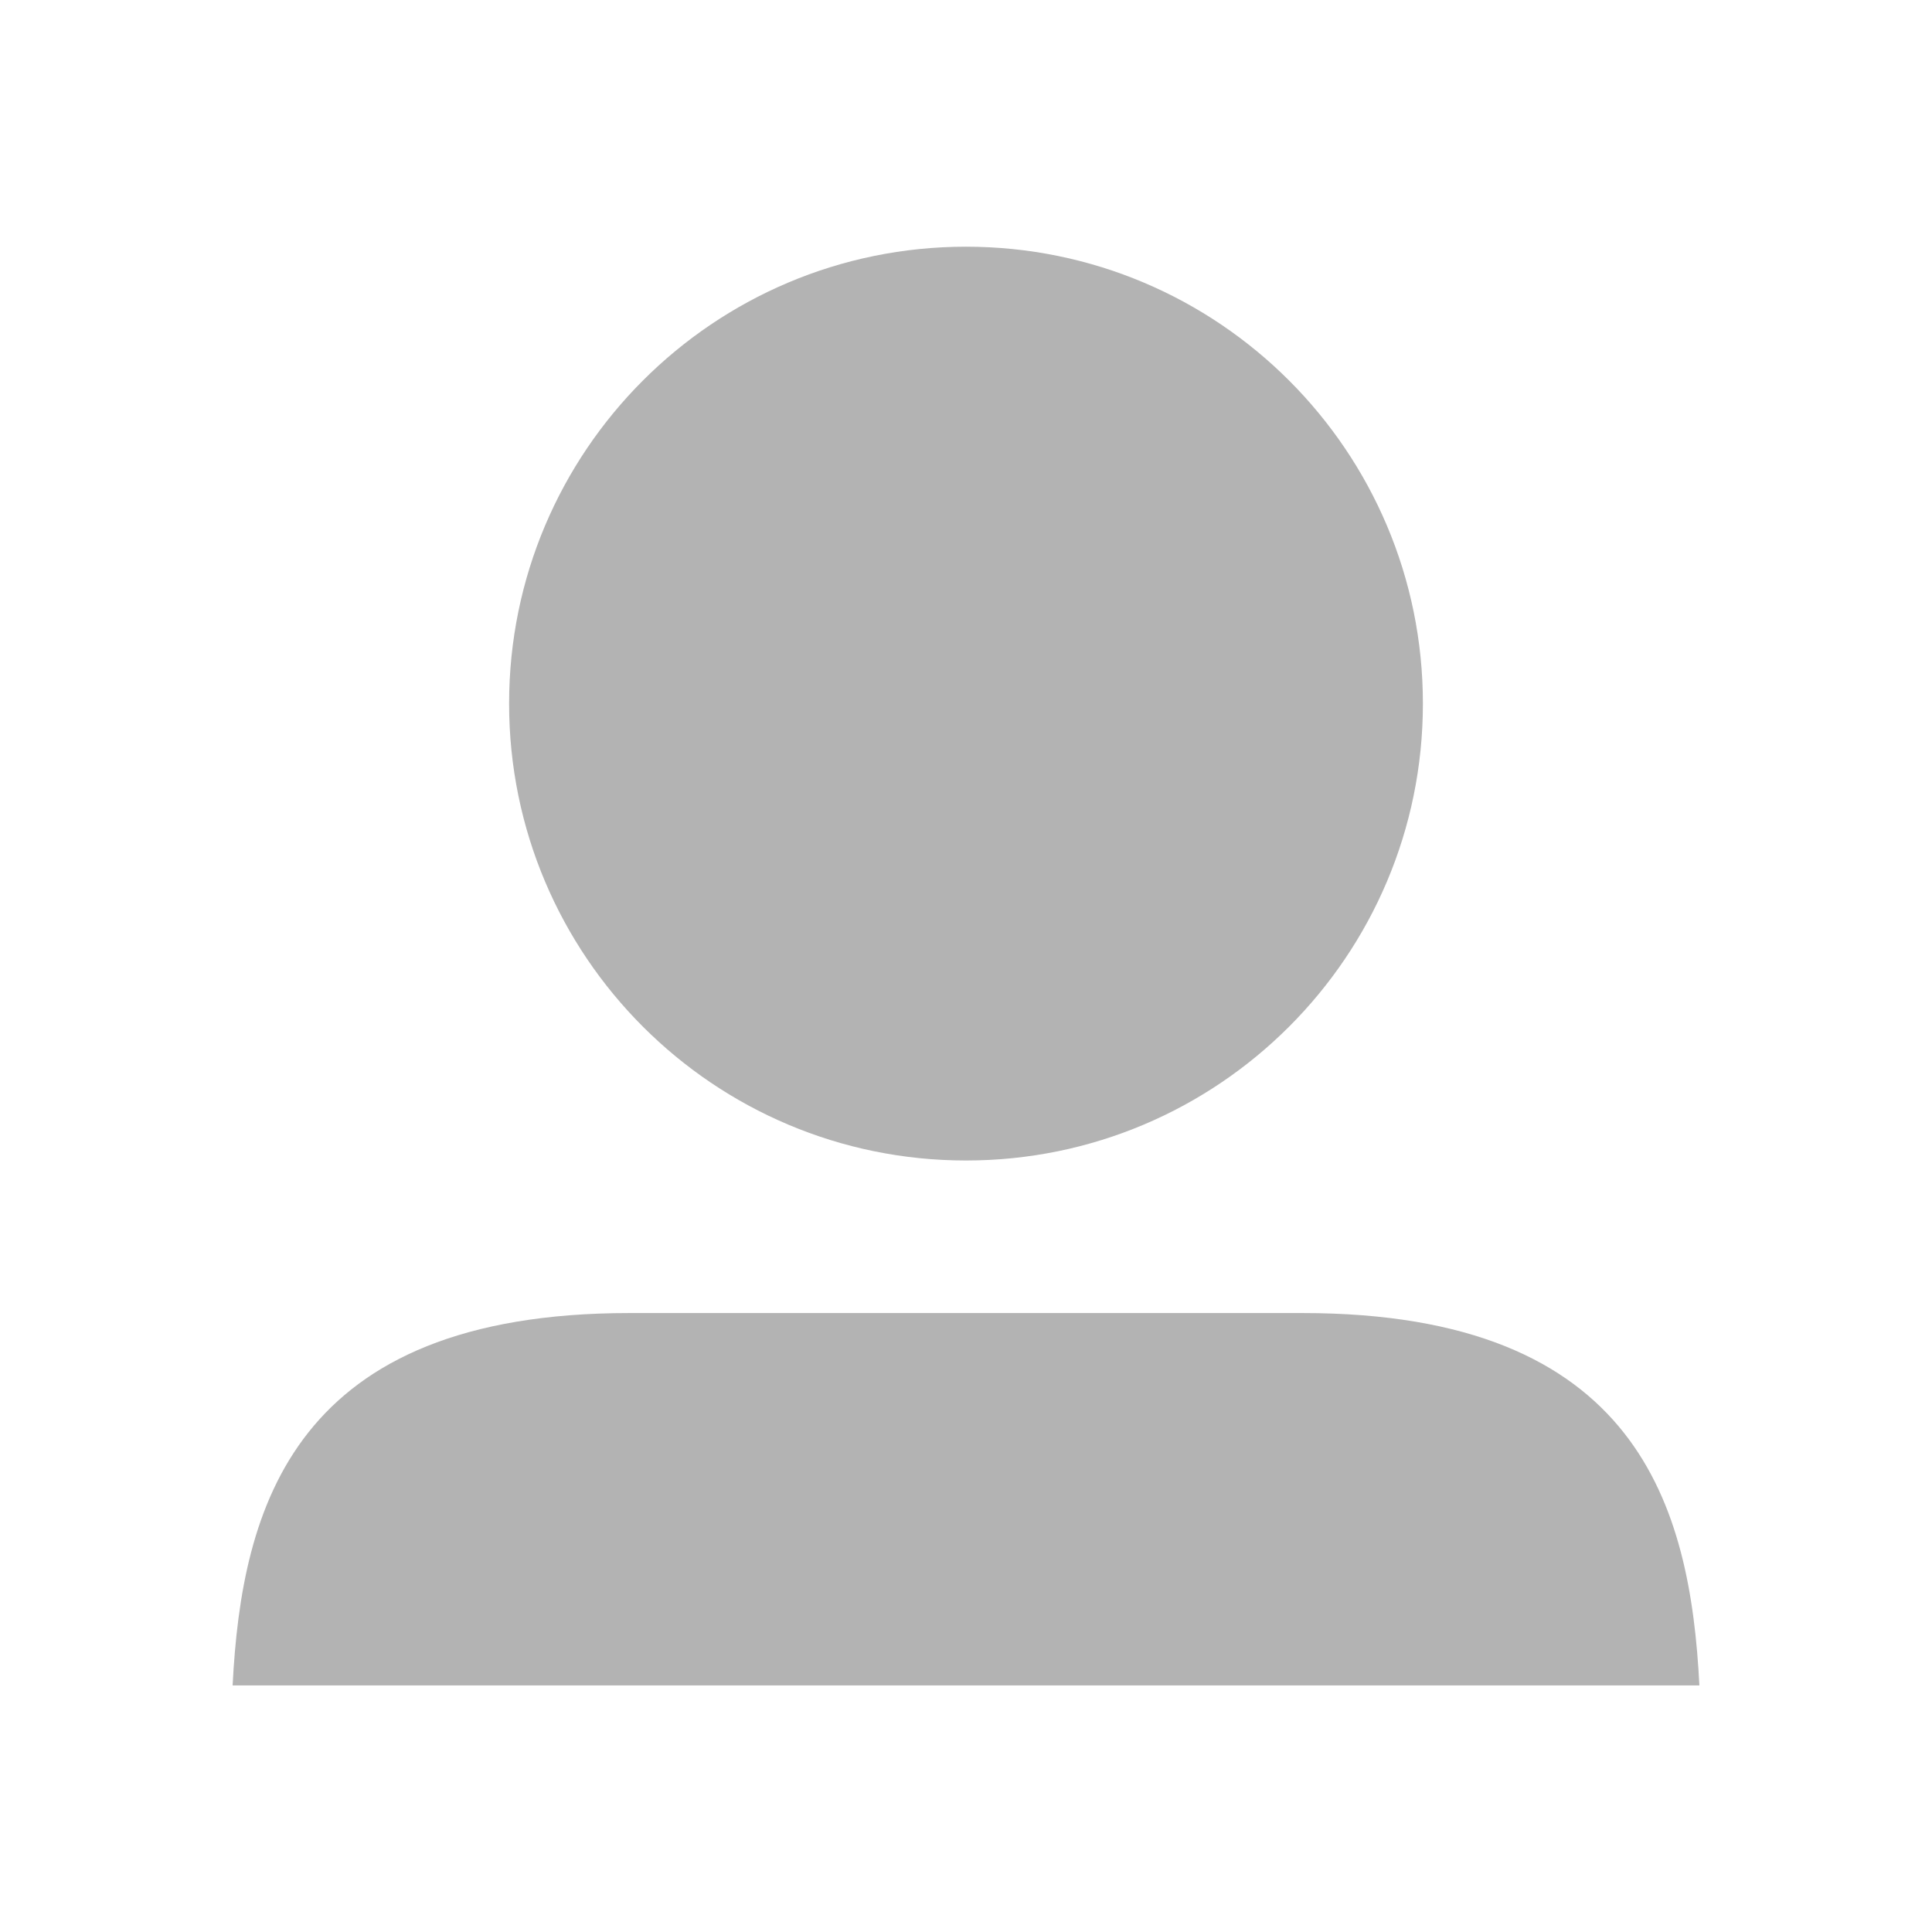
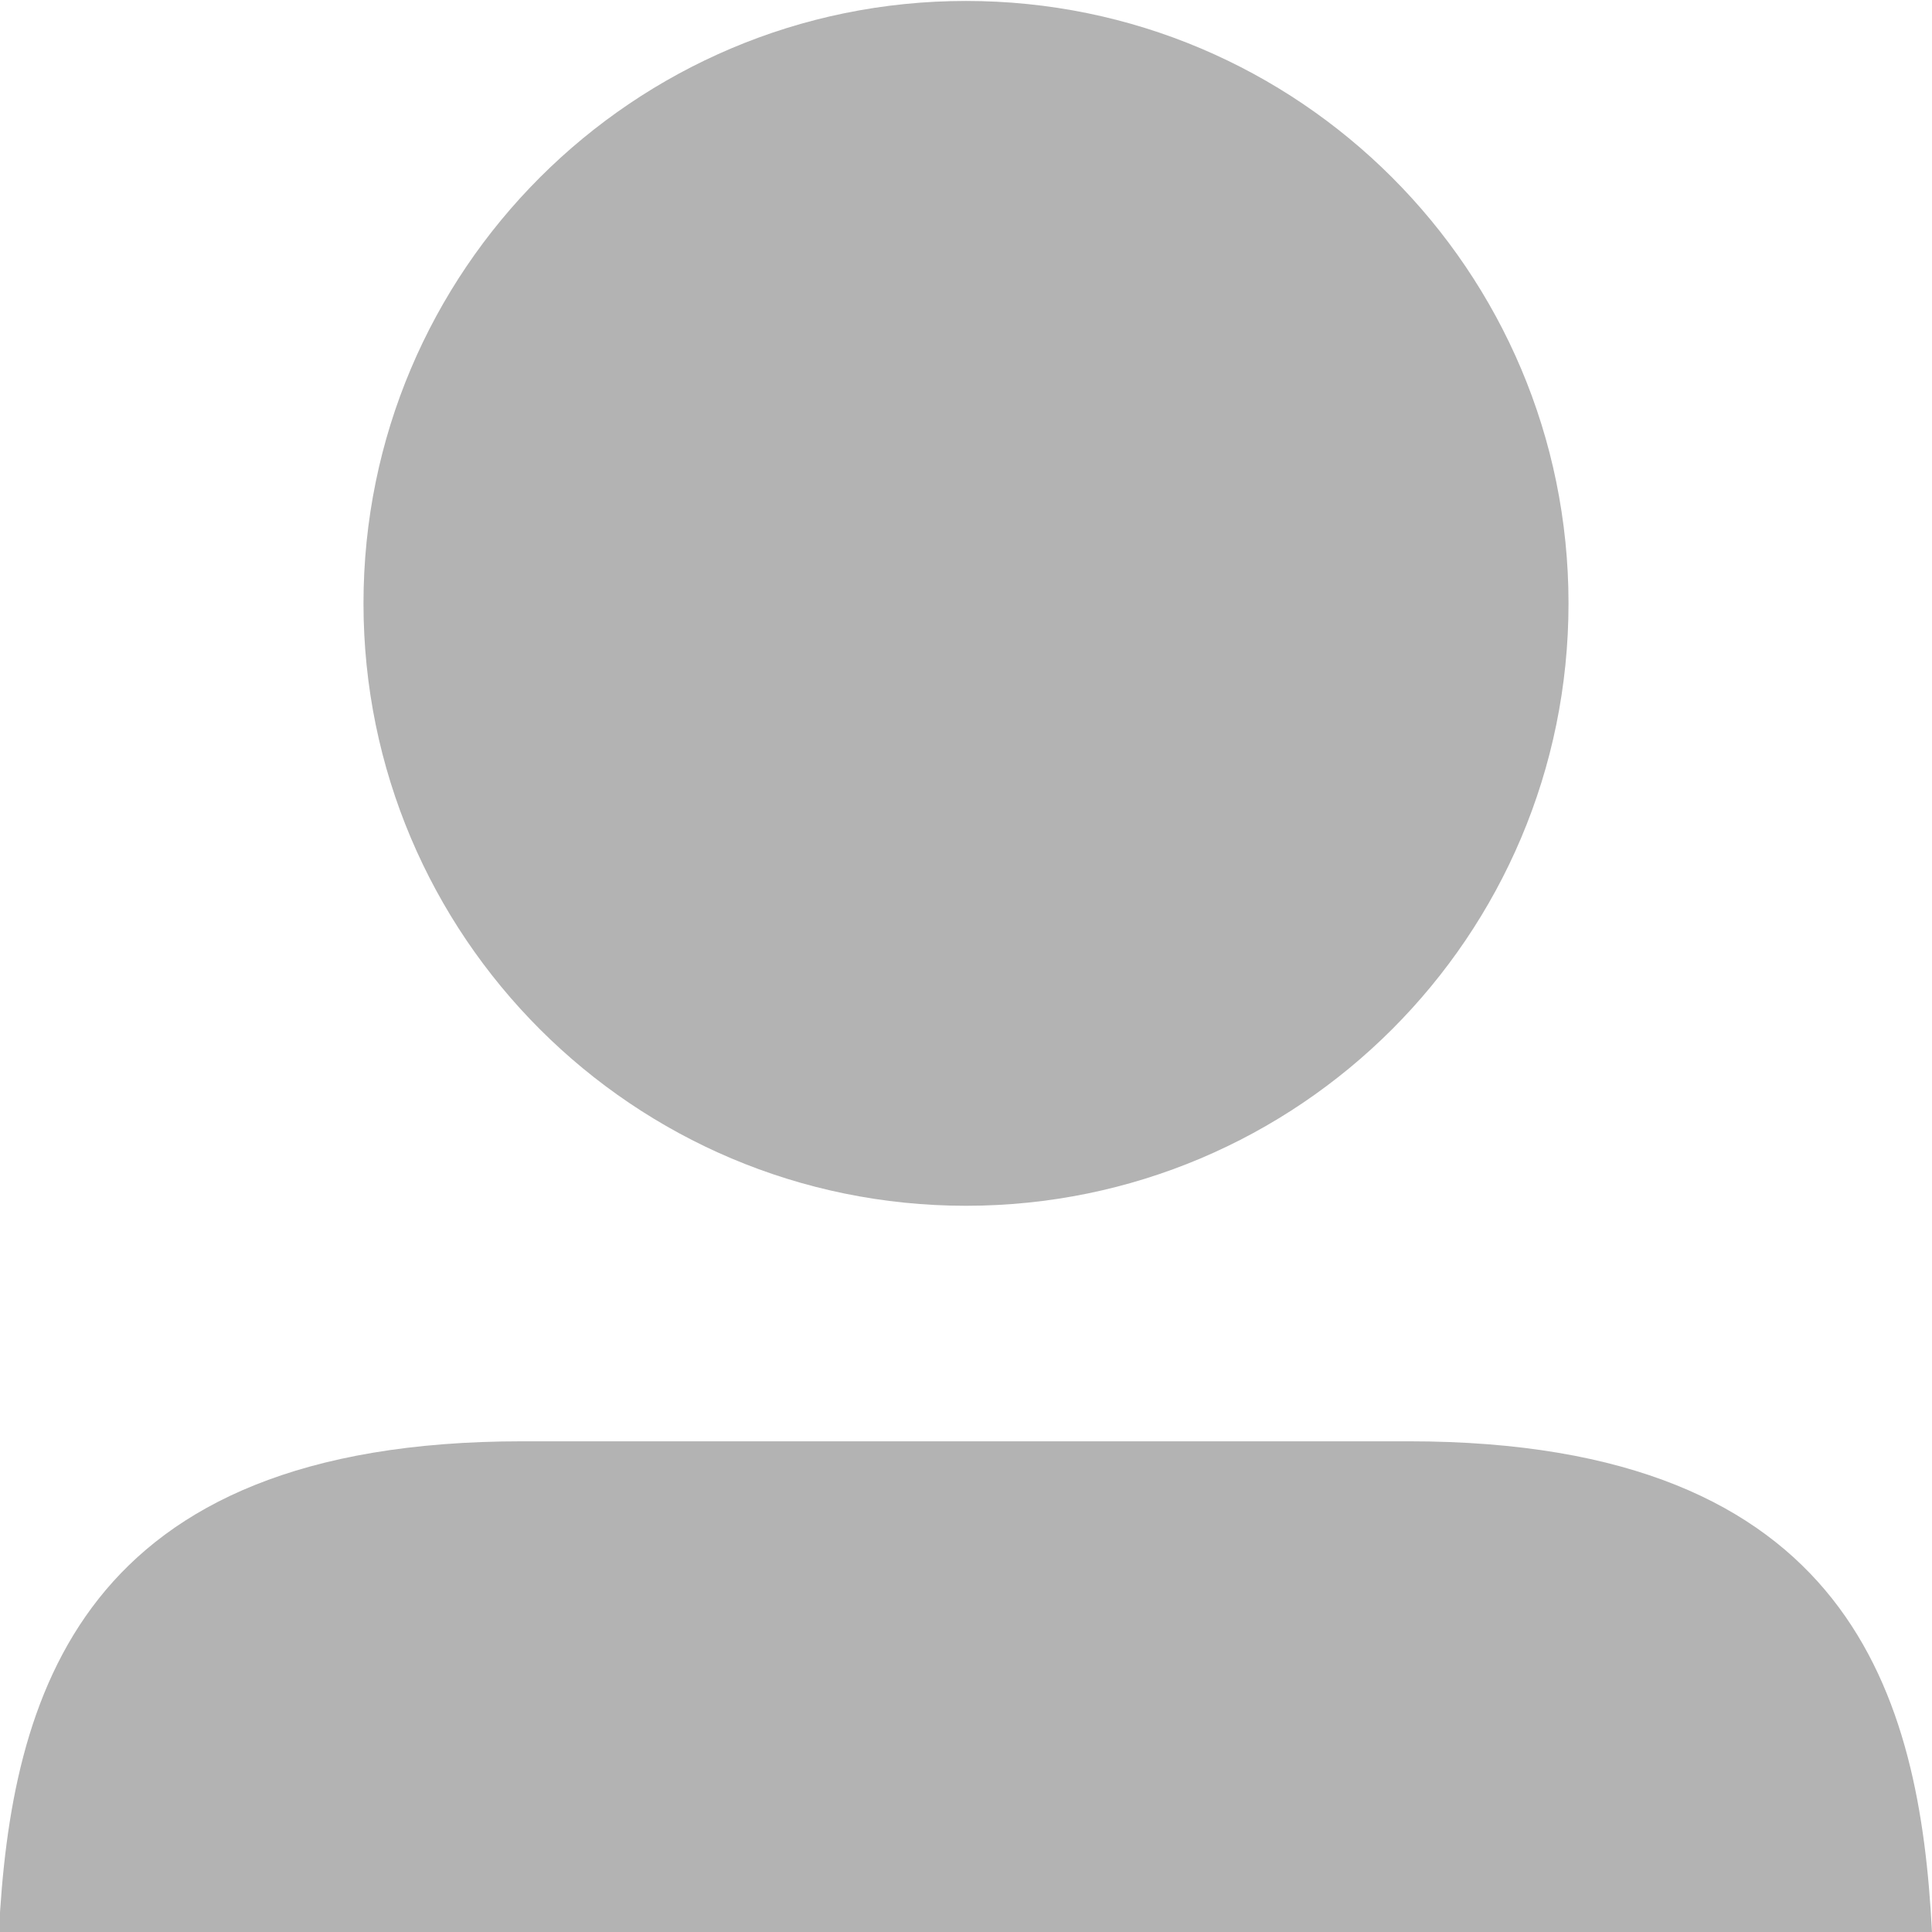
<svg xmlns="http://www.w3.org/2000/svg" version="1.1" id="svg892" width="200" height="200" viewBox="0 0 200 200">
  <defs id="defs896" />
  <g id="layer1" transform="translate(0,-146.6667)" />
  <g id="layer2" transform="translate(0,-146.6667)" />
-   <path style="fill:#b3b3b3;stroke:none;stroke-width:0.561px;stroke-linecap:butt;stroke-linejoin:miter;stroke-opacity:1;fill-opacity:1" d="m 24.08,174.477 c 0.94,-18.435 6.269,-38.551 41.093,-38.551 l 34.827,0 v 38.551 c 0,0 -50.631,0 -75.92,0 z" id="path4612" />
-   <circle style="fill:#b3b3b3;fill-opacity:1;stroke:none;stroke-width:12.212;stroke-miterlimit:4;stroke-dasharray:none;stroke-opacity:1" id="path4622" cx="100" cy="72.836" r="47.298" />
-   <path style="fill:#b3b3b3;fill-opacity:1;stroke:none;stroke-width:0.561px;stroke-linecap:butt;stroke-linejoin:miter;stroke-opacity:1" d="M 175.92,174.477 C 174.98,156.041 169.651,135.926 134.827,135.926 H 100 v 38.551 c 0,0 50.631,0 75.92,0 z" id="path4612-3" />
+   <ellipse style="fill:#b3b3b3;fill-opacity:1;stroke:none;stroke-width:16.103;stroke-miterlimit:4;stroke-dasharray:none;stroke-opacity:1" id="path4622" cx="100" cy="62.46" rx="62.372" ry="62.362" />
+   <g id="g839" transform="matrix(1.317925,0,0,1.317702,-31.85258,-29.90649)">
+     <path id="path4612" style="fill:#b3b3b3;fill-opacity:1;stroke:none;stroke-width:0.561px;stroke-linecap:butt;stroke-linejoin:miter;stroke-opacity:1" d="m 65.174,135.926 c -34.823,0 -40.154,20.116 -41.094,38.551 H 100 175.92 c -0.94,-18.435 -6.27,-38.551 -41.094,-38.551 H 100 Z" />
+   </g>
</svg>
